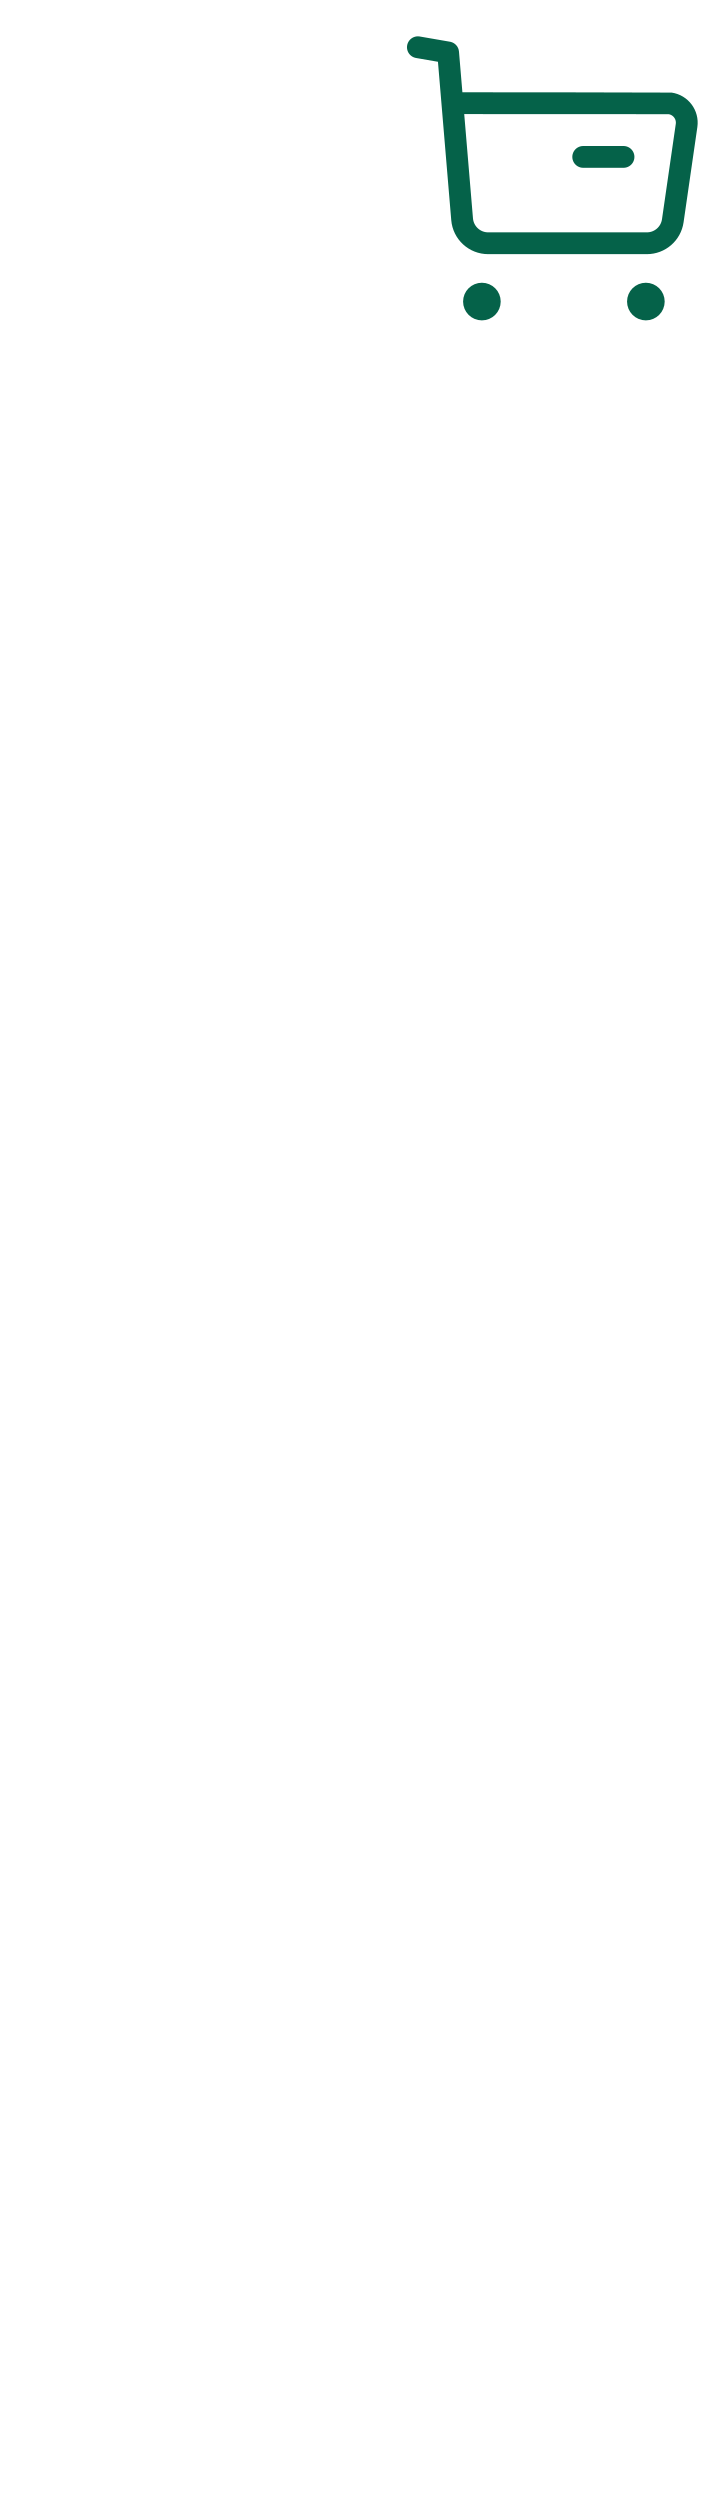
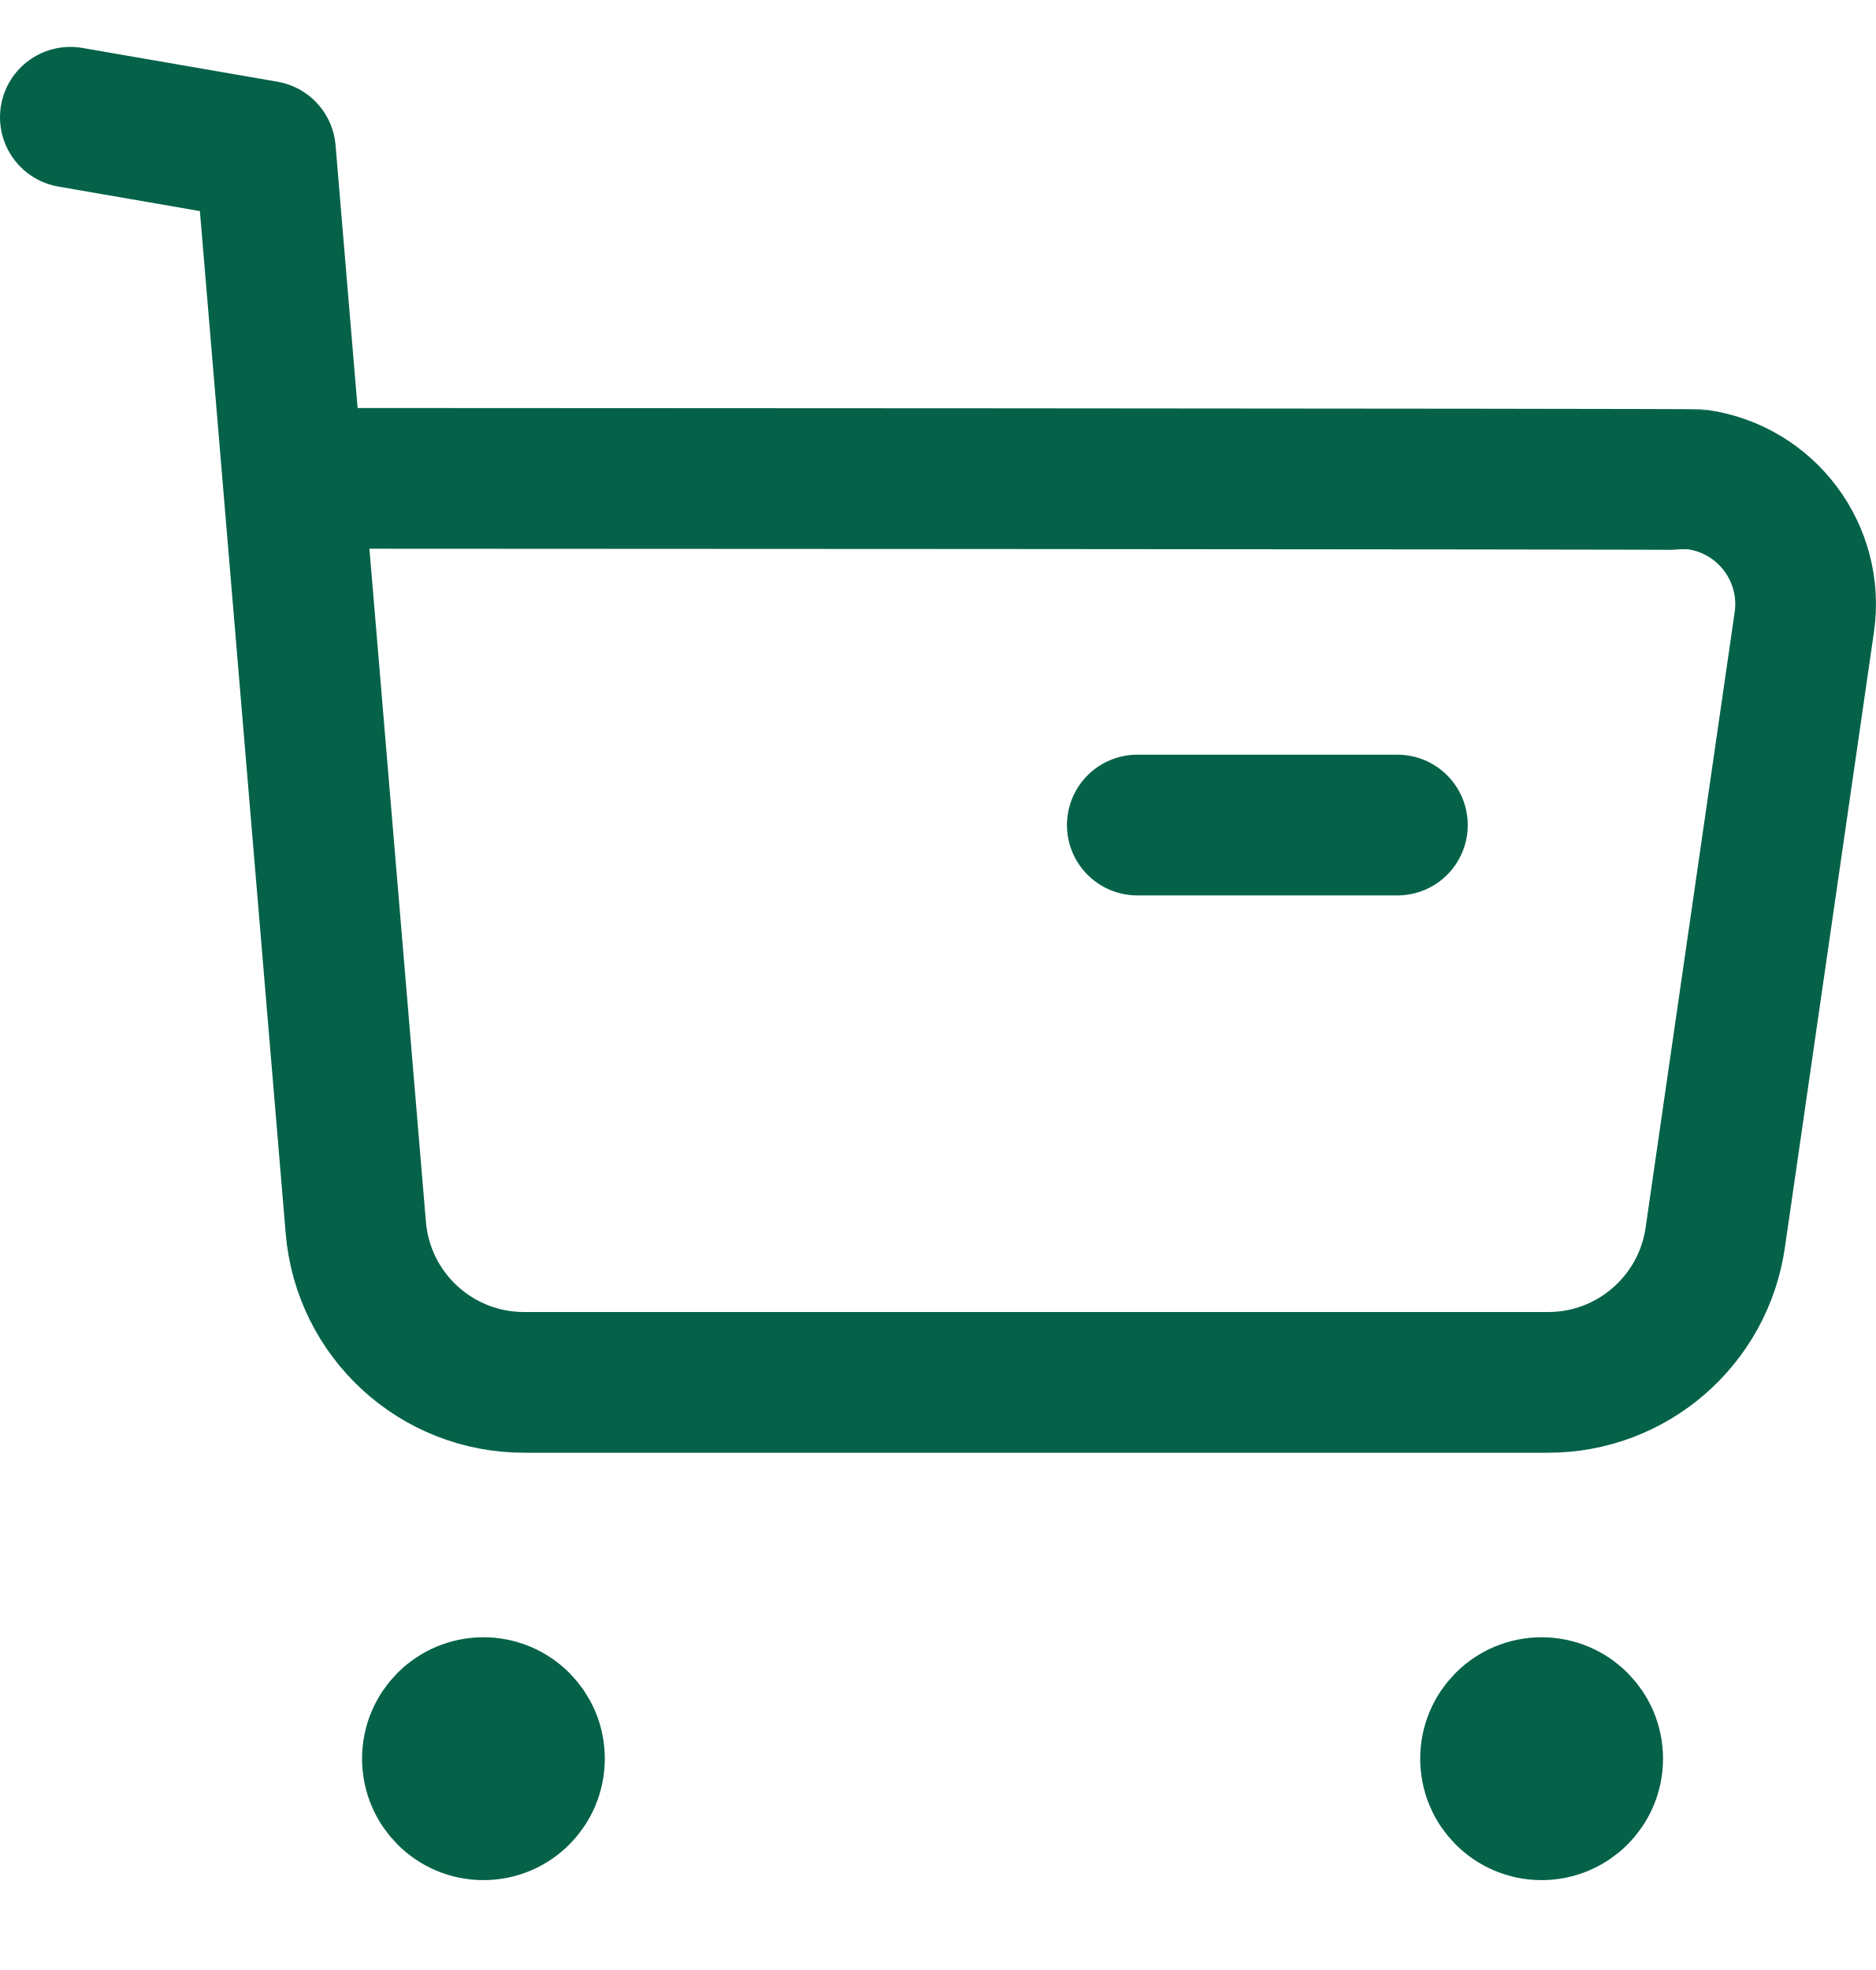
- <svg xmlns="http://www.w3.org/2000/svg" width="50" height="172" viewBox="0 0 50 172" fill="none">
-   <g id="Iconly/Light/Buy">
-     <g id="Buy">
-       <path id="Stroke 1" d="M28.75 3.25L30.83 3.61L31.793 15.083C31.87 16.02 32.653 16.739 33.593 16.736H44.502C45.399 16.738 46.16 16.078 46.287 15.19L47.236 8.632C47.342 7.899 46.833 7.219 46.101 7.113C46.037 7.104 31.164 7.099 31.164 7.099" stroke="#056249" stroke-width="1.5" stroke-linecap="round" stroke-linejoin="round" />
-       <path id="Stroke 3" d="M40.125 10.795H42.898" stroke="#056249" stroke-width="1.5" stroke-linecap="round" stroke-linejoin="round" />
-       <path id="Stroke 5" fill-rule="evenodd" clip-rule="evenodd" d="M33.154 20.203C33.455 20.203 33.698 20.447 33.698 20.747C33.698 21.048 33.455 21.292 33.154 21.292C32.853 21.292 32.61 21.048 32.61 20.747C32.61 20.447 32.853 20.203 33.154 20.203Z" fill="#056249" stroke="#056249" stroke-width="1.5" stroke-linecap="round" stroke-linejoin="round" />
-       <path id="Stroke 7" fill-rule="evenodd" clip-rule="evenodd" d="M44.435 20.203C44.736 20.203 44.98 20.447 44.98 20.747C44.98 21.048 44.736 21.292 44.435 21.292C44.134 21.292 43.891 21.048 43.891 20.747C43.891 20.447 44.134 20.203 44.435 20.203Z" fill="#056249" stroke="#056249" stroke-width="1.5" stroke-linecap="round" stroke-linejoin="round" />
-     </g>
-   </g>
+ <svg xmlns="http://www.w3.org/2000/svg" width="20" height="21" viewBox="0 0 20 21" fill="none">
+   <path d="M0.75 1.25L2.83 1.61L3.793 13.083C3.87 14.02 4.653 14.739 5.593 14.736H16.502C17.399 14.738 18.16 14.078 18.287 13.19L19.236 6.632C19.342 5.899 18.833 5.219 18.101 5.113C18.037 5.104 3.164 5.099 3.164 5.099" stroke="#056249" stroke-width="1.5" stroke-linecap="round" stroke-linejoin="round" />
+   <path d="M12.125 8.795H14.898" stroke="#056249" stroke-width="1.5" stroke-linecap="round" stroke-linejoin="round" />
+   <path fill-rule="evenodd" clip-rule="evenodd" d="M5.154 18.203C5.455 18.203 5.698 18.447 5.698 18.747C5.698 19.048 5.455 19.292 5.154 19.292C4.853 19.292 4.61 19.048 4.61 18.747C4.61 18.447 4.853 18.203 5.154 18.203Z" fill="#056249" stroke="#056249" stroke-width="1.5" stroke-linecap="round" stroke-linejoin="round" />
+   <path fill-rule="evenodd" clip-rule="evenodd" d="M16.435 18.203C16.736 18.203 16.98 18.447 16.98 18.747C16.98 19.048 16.736 19.292 16.435 19.292C16.134 19.292 15.891 19.048 15.891 18.747C15.891 18.447 16.134 18.203 16.435 18.203Z" fill="#056249" stroke="#056249" stroke-width="1.5" stroke-linecap="round" stroke-linejoin="round" />
</svg>
